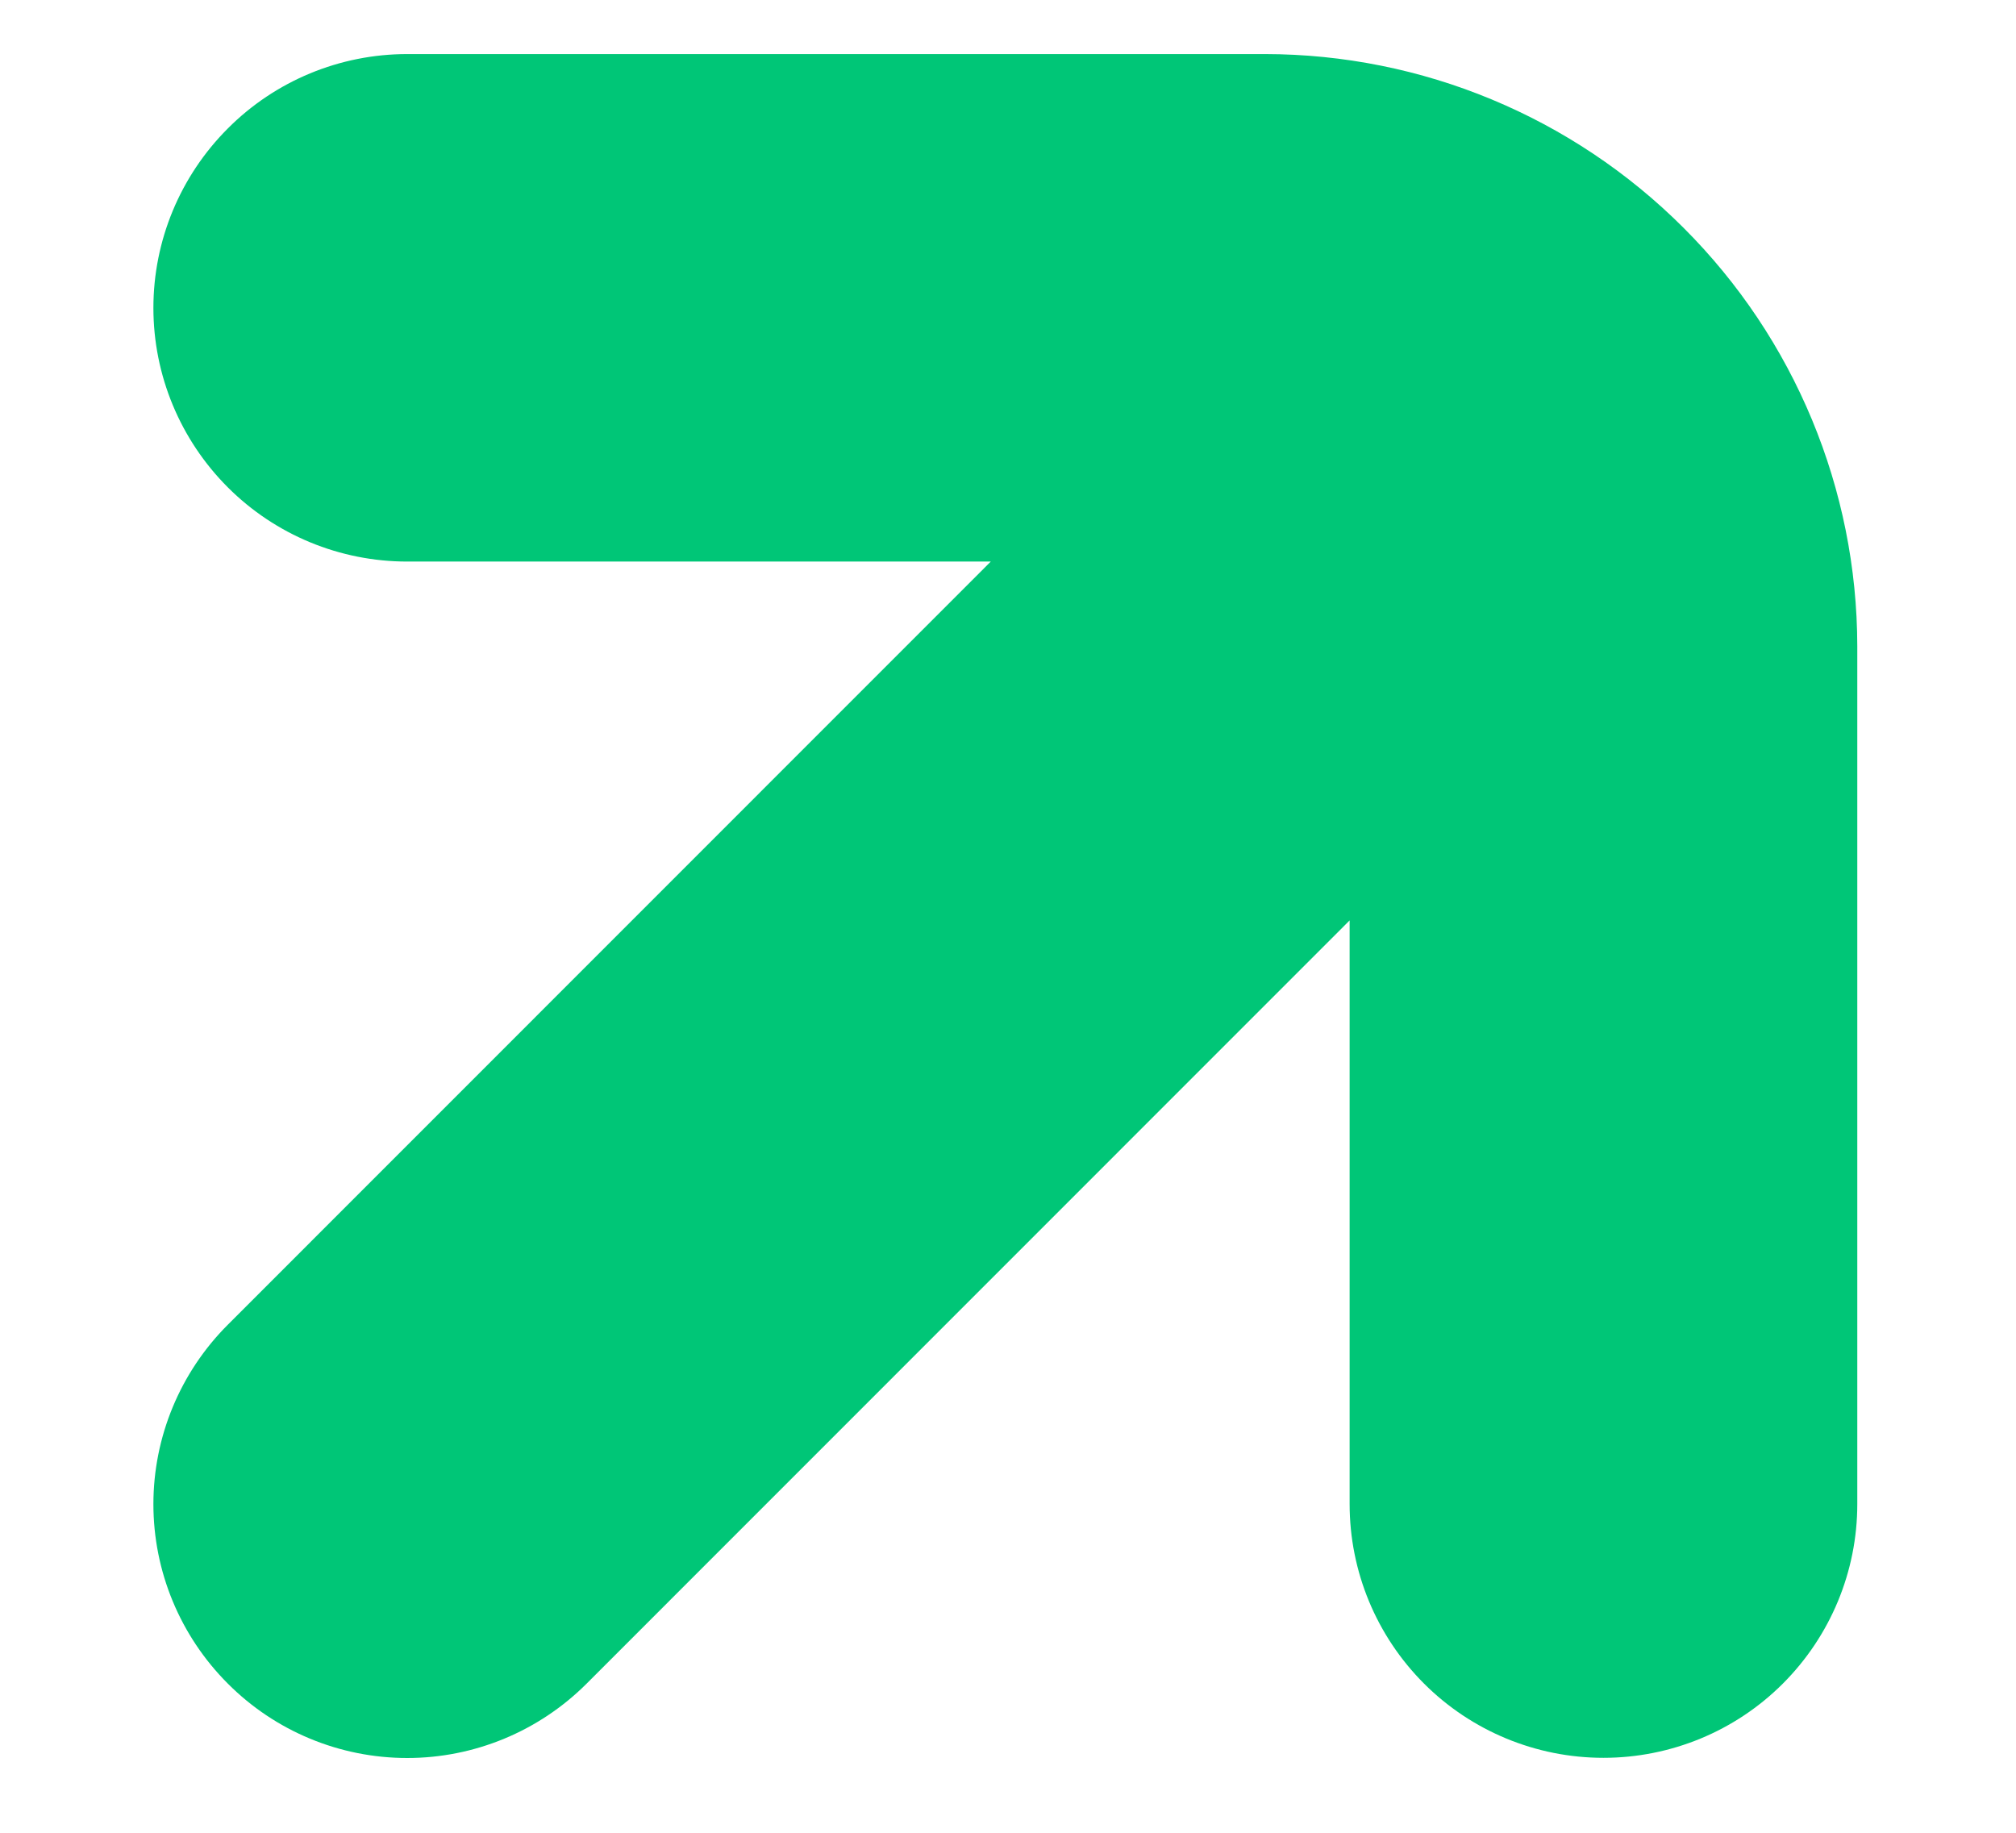
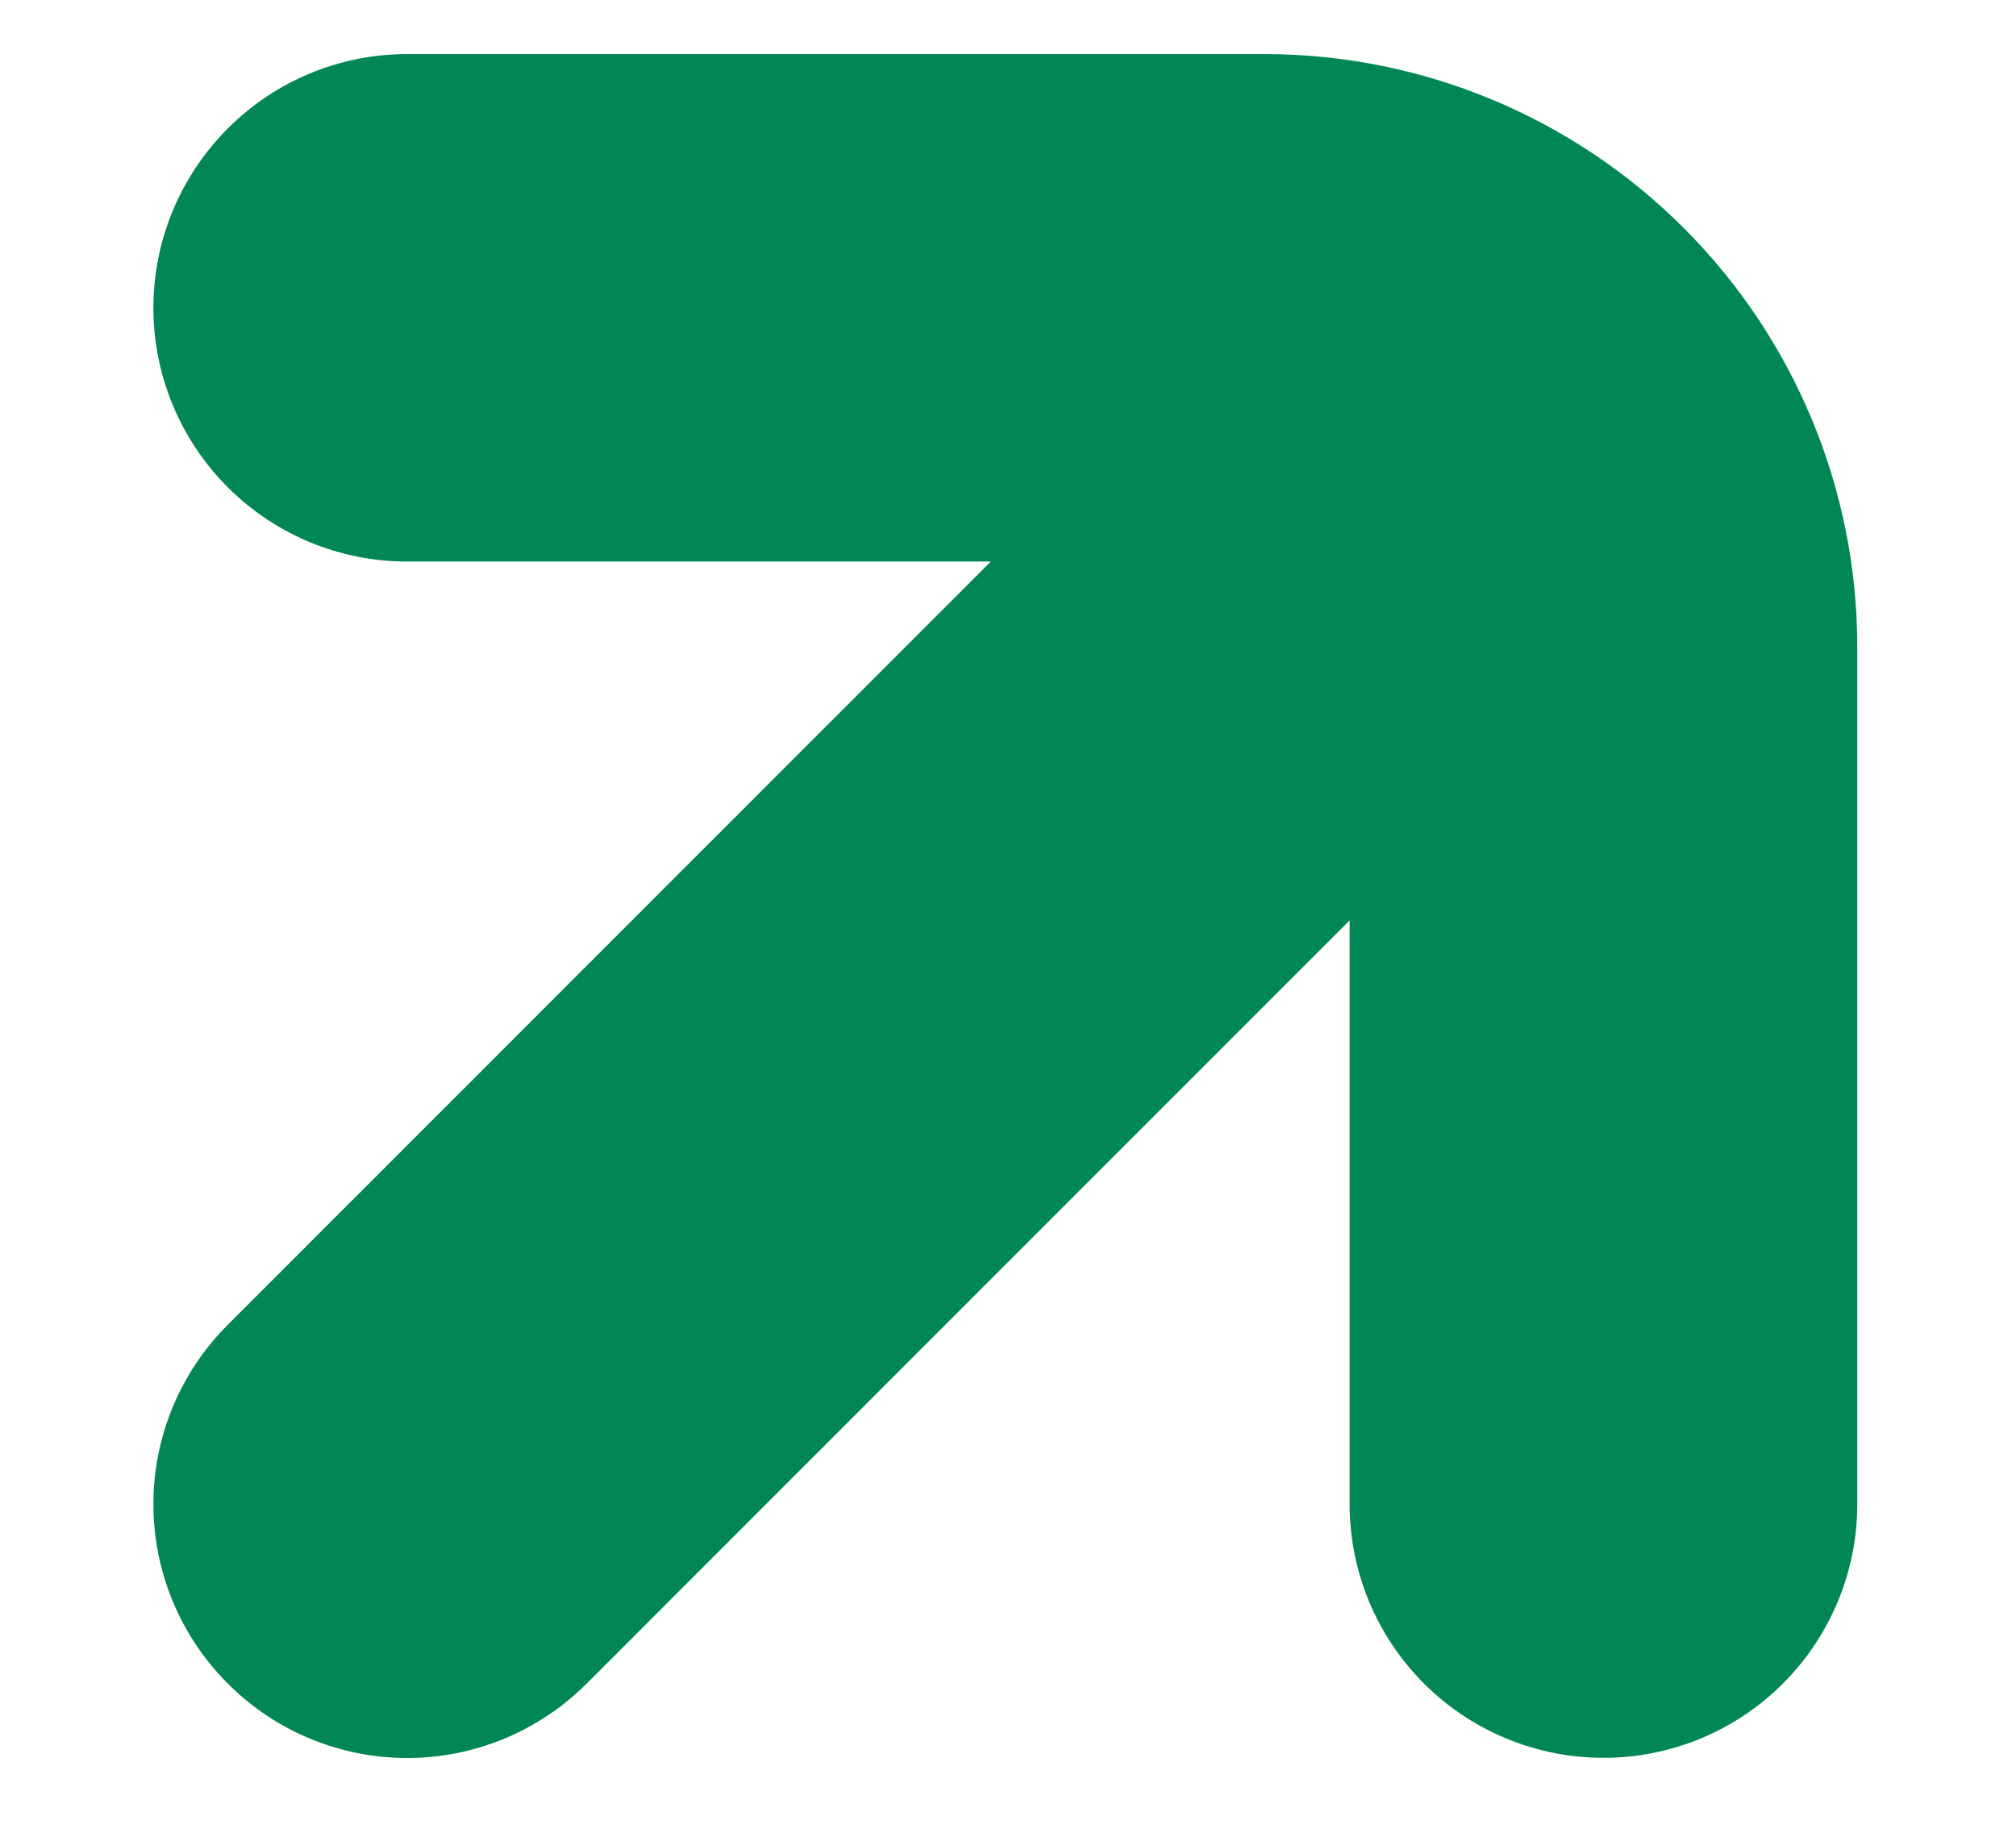
<svg xmlns="http://www.w3.org/2000/svg" width="11" height="10" viewBox="0 0 11 10" fill="none">
-   <path d="M3.201 9.186L7.364 5.022L7.364 8.206C7.364 8.574 7.51 8.926 7.77 9.186C8.029 9.445 8.381 9.591 8.749 9.591C9.116 9.591 9.468 9.446 9.728 9.186C9.988 8.926 10.134 8.574 10.134 8.207L10.134 3.526C10.133 2.669 9.792 1.848 9.186 1.243C8.58 0.637 7.759 0.296 6.903 0.295L2.222 0.295C1.854 0.295 1.502 0.441 1.243 0.701C0.983 0.961 0.837 1.313 0.837 1.68C0.837 2.047 0.983 2.399 1.243 2.659C1.503 2.919 1.855 3.064 2.222 3.064H5.406L1.243 7.228C0.983 7.488 0.837 7.84 0.837 8.207C0.837 8.574 0.983 8.926 1.243 9.186C1.502 9.446 1.854 9.592 2.222 9.592C2.589 9.592 2.941 9.446 3.201 9.186Z" fill="#00C677" />
+   <path d="M3.201 9.186L7.364 5.022L7.364 8.206C7.364 8.574 7.51 8.926 7.77 9.186C8.029 9.445 8.381 9.591 8.749 9.591C9.116 9.591 9.468 9.446 9.728 9.186C9.988 8.926 10.134 8.574 10.134 8.207L10.134 3.526C10.133 2.669 9.792 1.848 9.186 1.243C8.58 0.637 7.759 0.296 6.903 0.295L2.222 0.295C1.854 0.295 1.502 0.441 1.243 0.701C0.983 0.961 0.837 1.313 0.837 1.68C0.837 2.047 0.983 2.399 1.243 2.659C1.503 2.919 1.855 3.064 2.222 3.064H5.406L1.243 7.228C0.983 7.488 0.837 7.84 0.837 8.207C0.837 8.574 0.983 8.926 1.243 9.186C1.502 9.446 1.854 9.592 2.222 9.592C2.589 9.592 2.941 9.446 3.201 9.186Z" fill="#008753" />
</svg>
